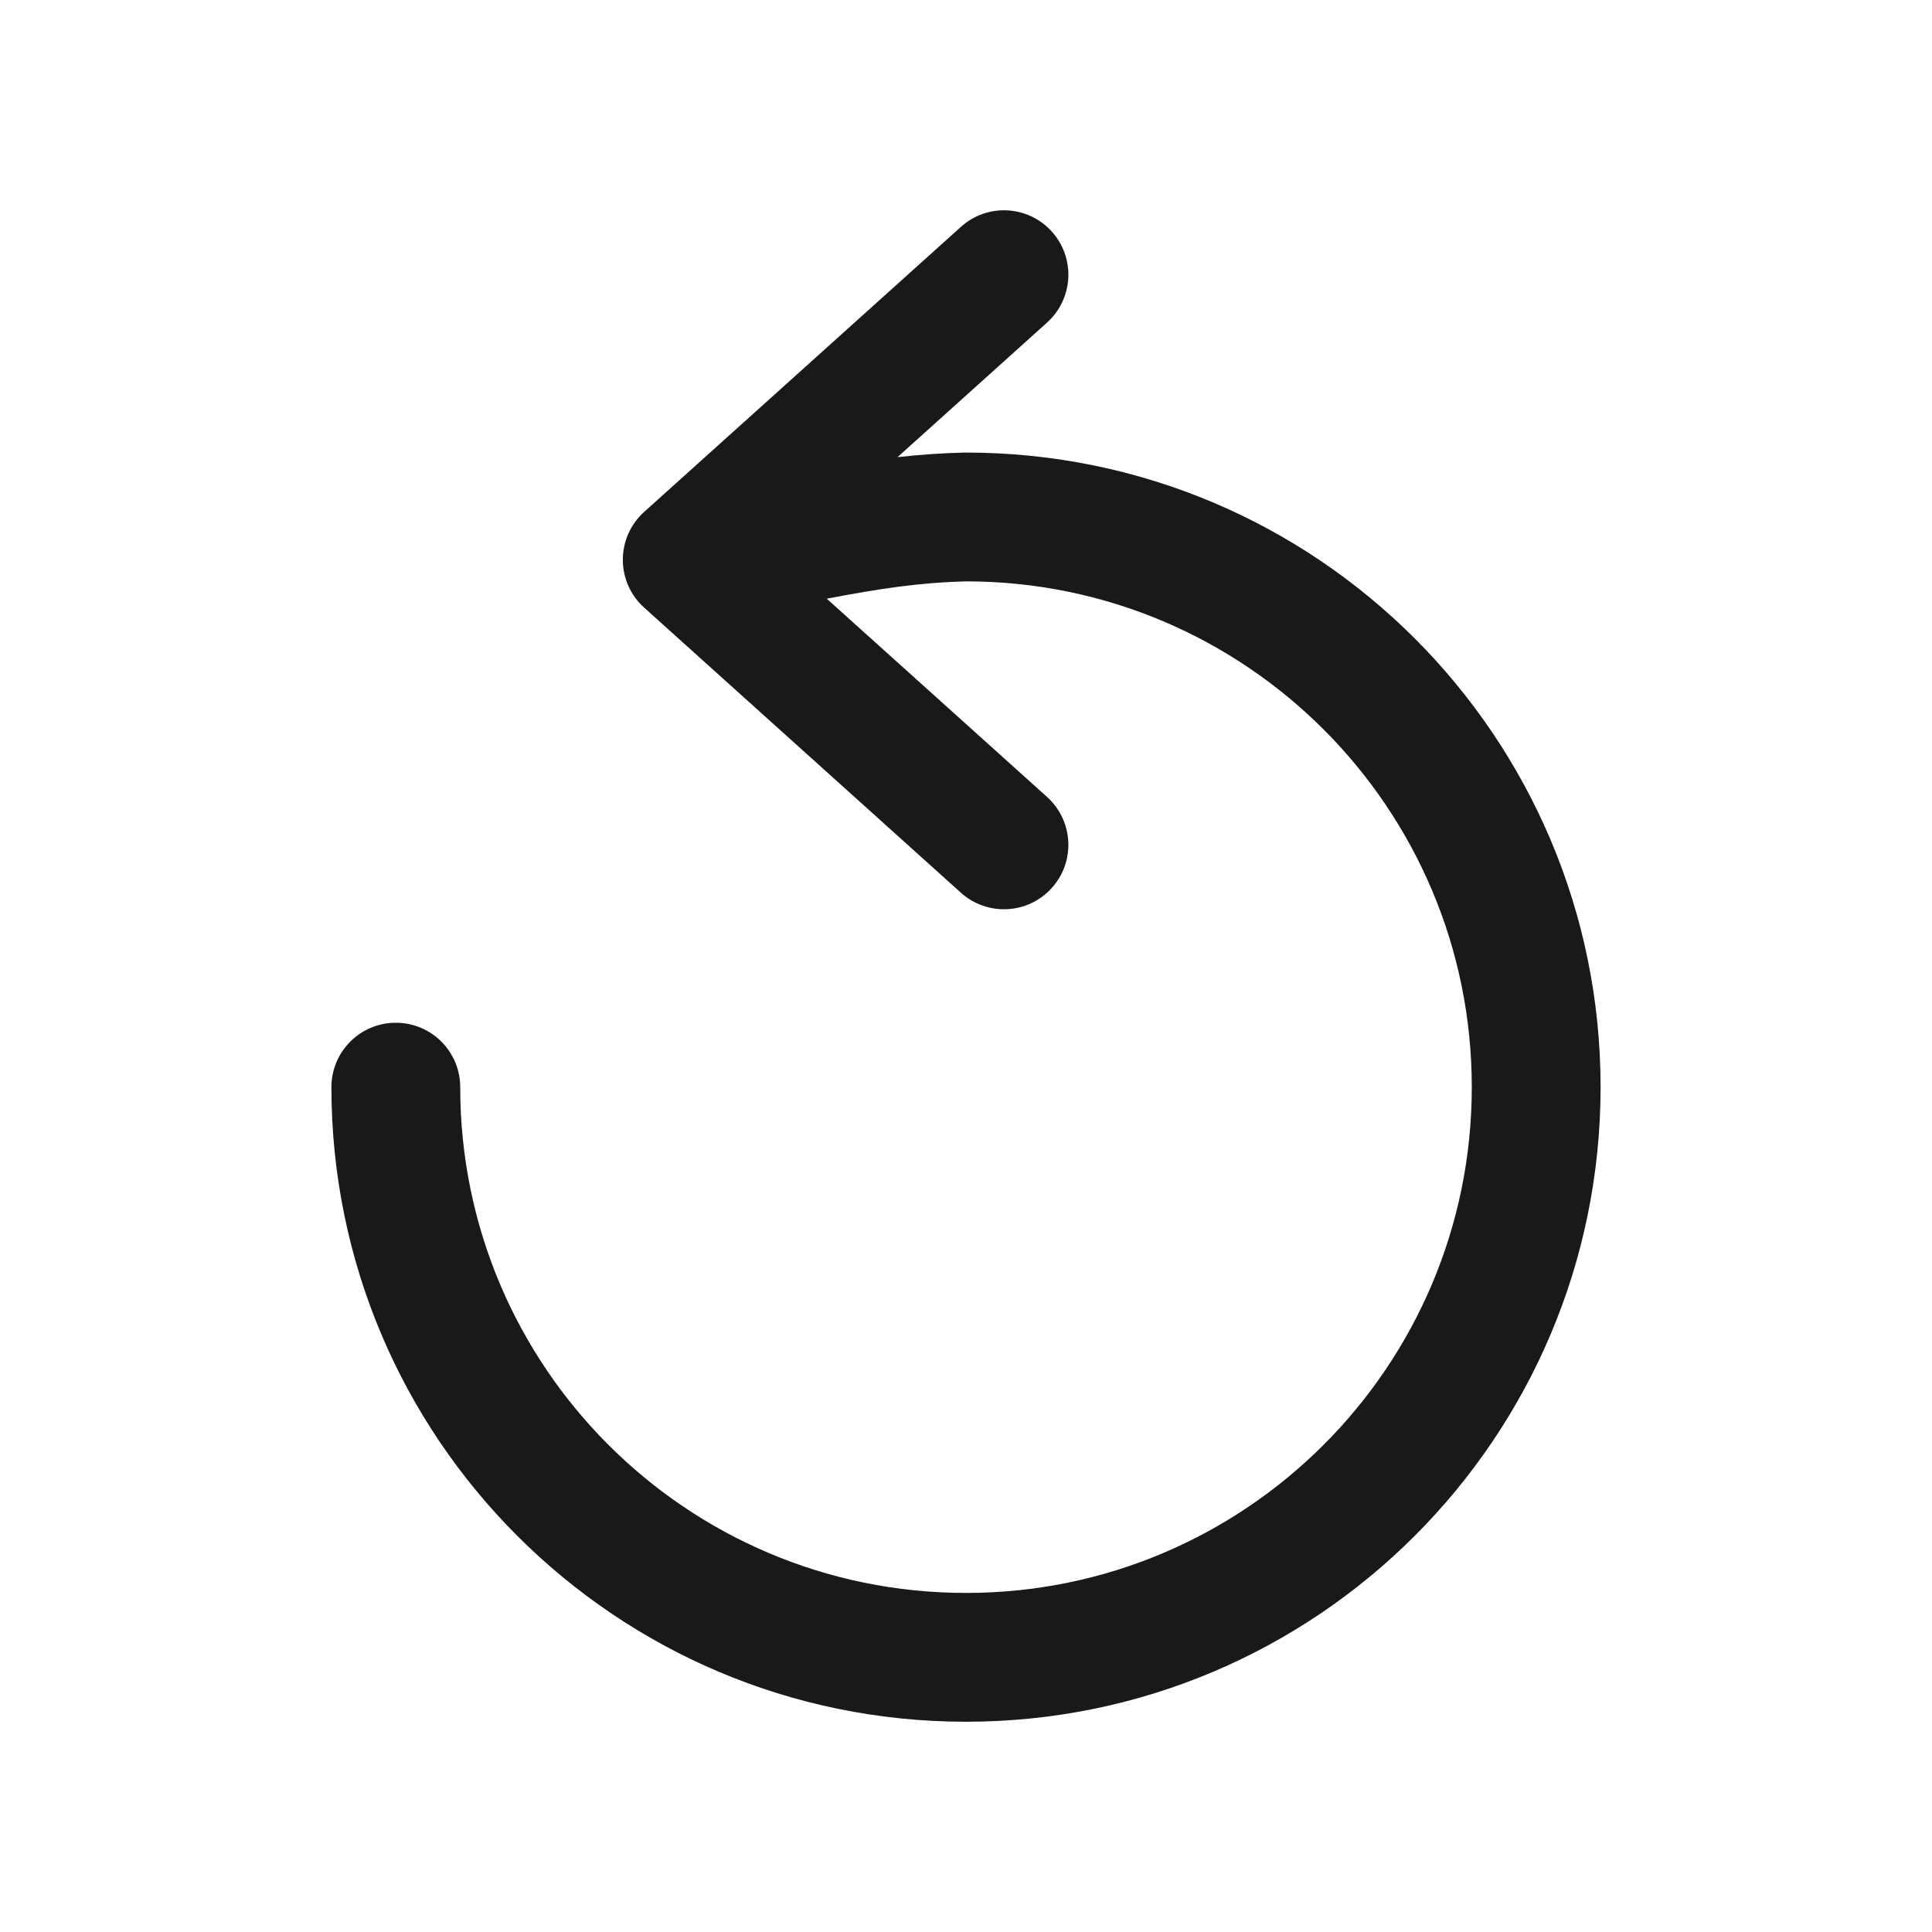
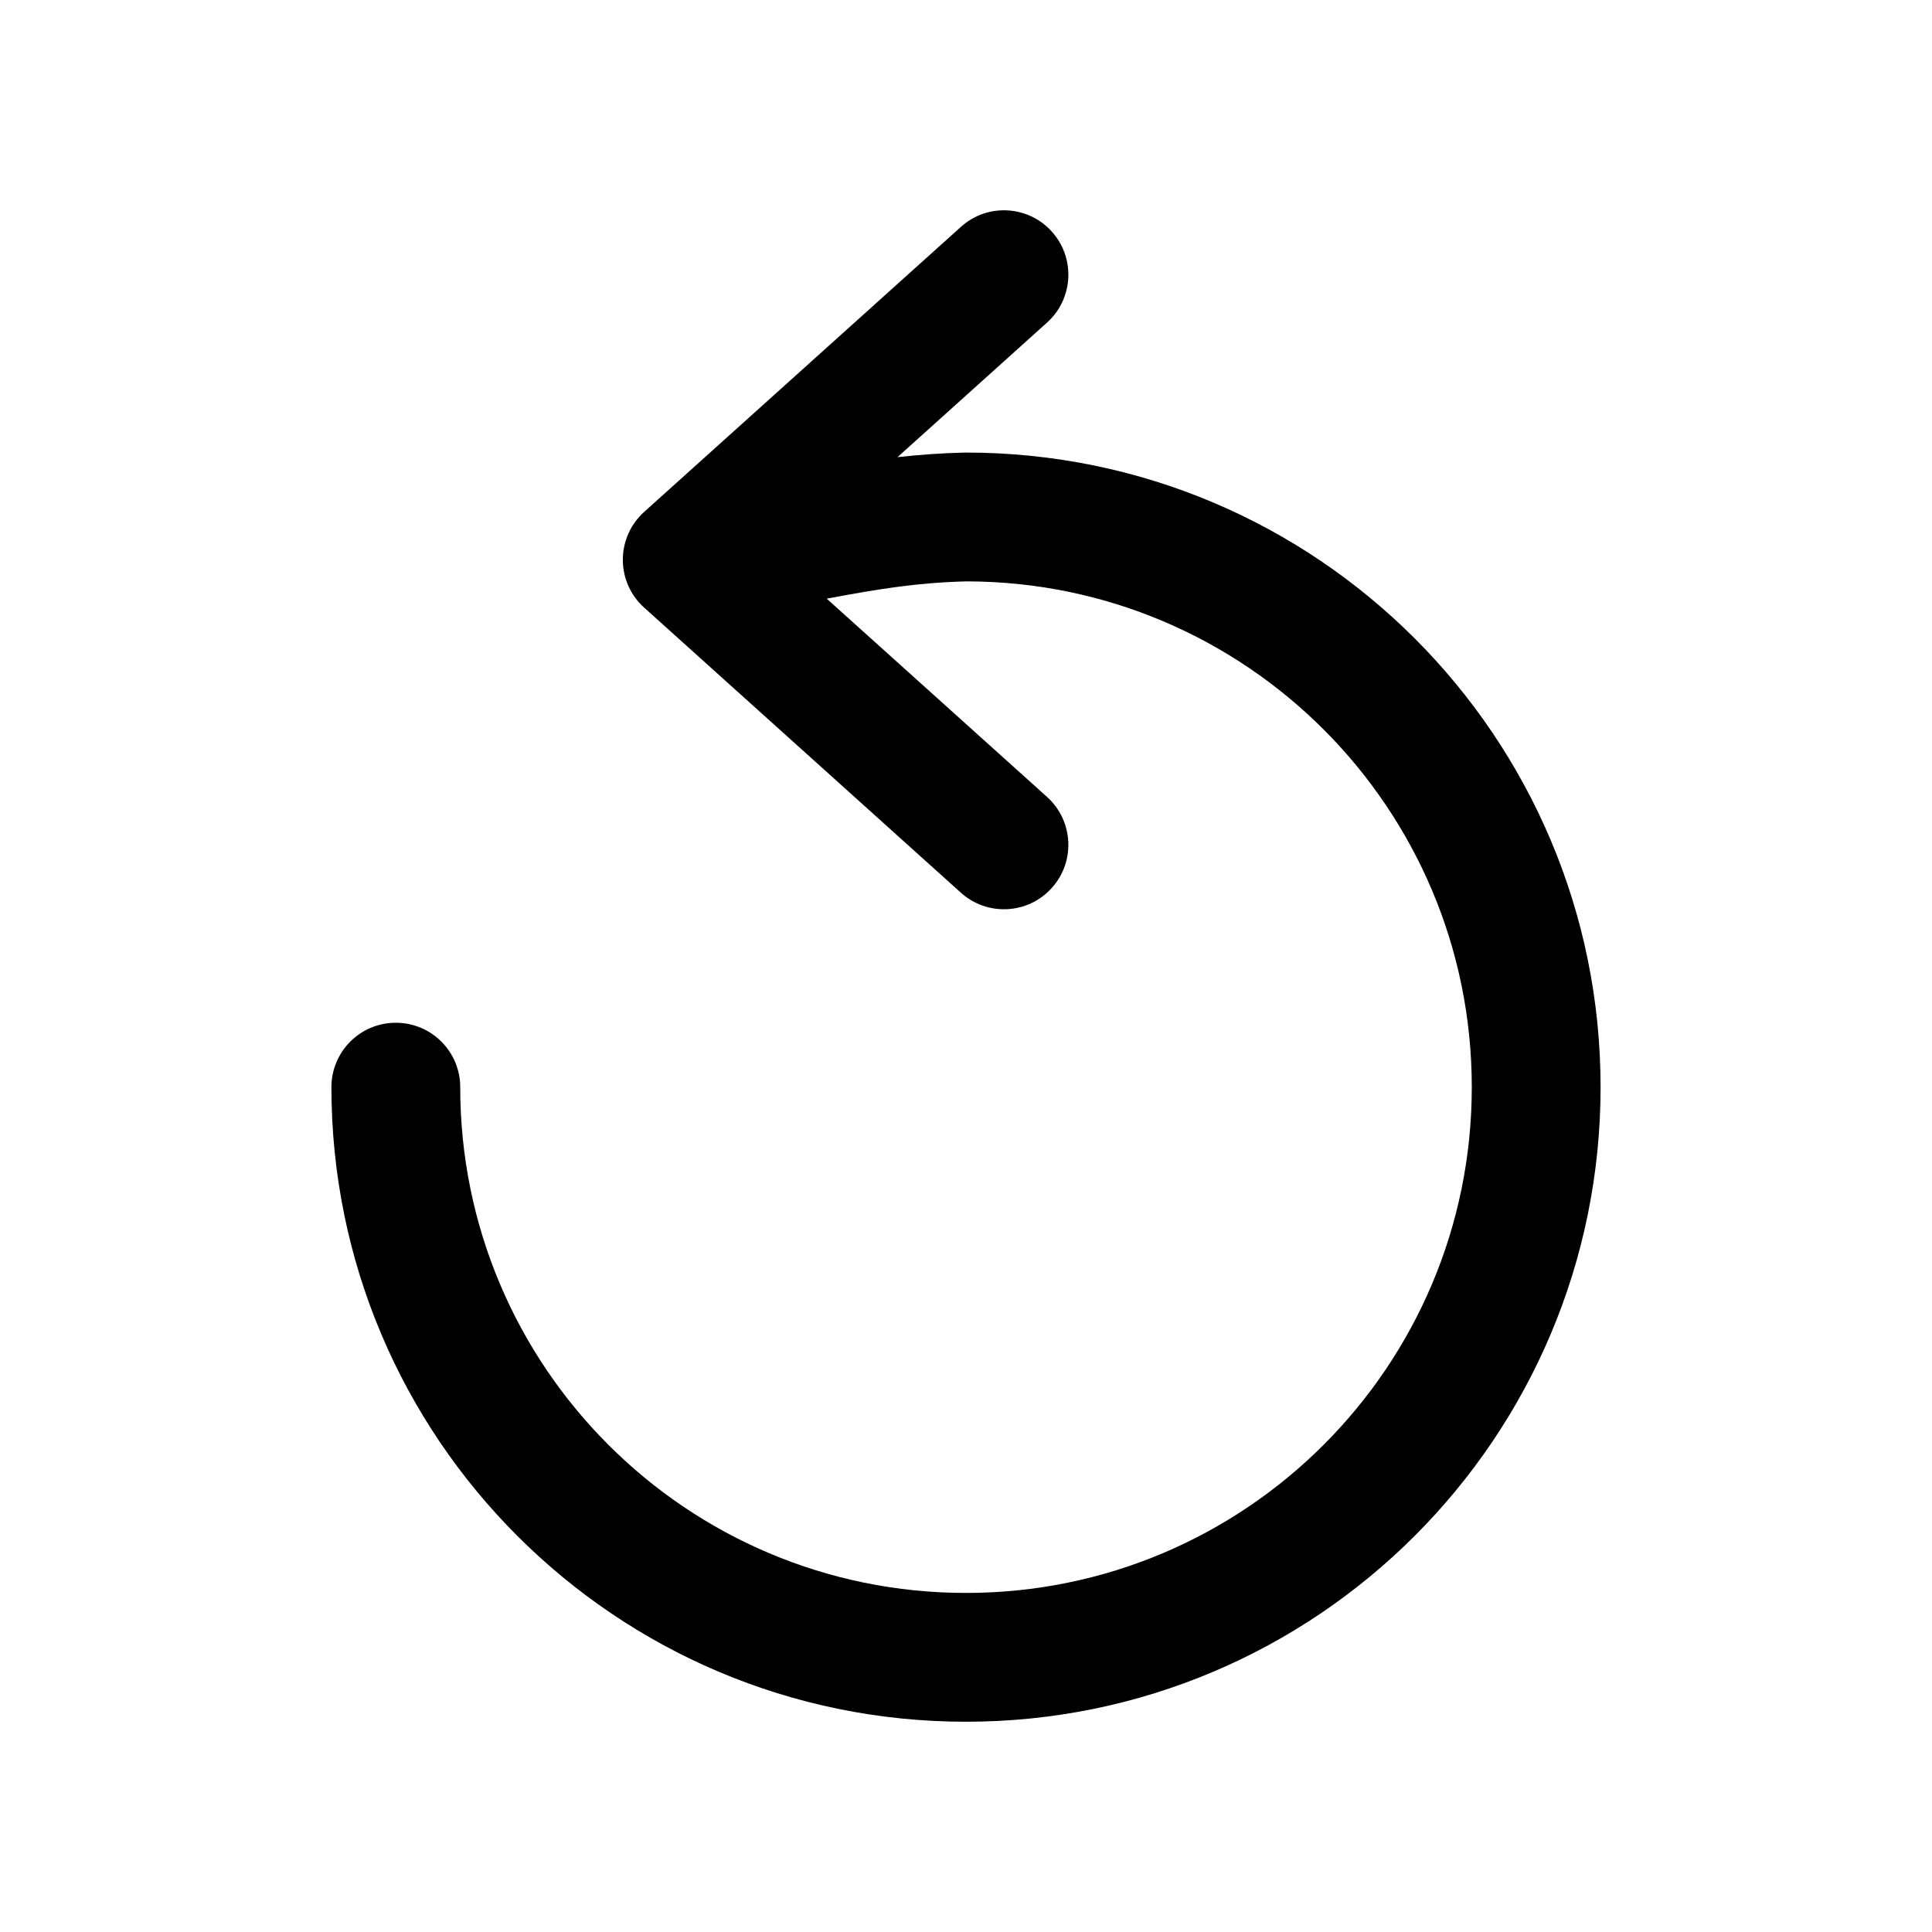
<svg xmlns="http://www.w3.org/2000/svg" width="24" height="24" viewBox="0 0 24 24" fill="none">
-   <path fill-rule="evenodd" clip-rule="evenodd" d="M8.002 6.359C7.833 6.511 7.737 6.727 7.737 6.954C7.737 7.18 7.833 7.397 8.002 7.548L11.937 11.09C12.265 11.385 12.771 11.359 13.066 11.03C13.362 10.702 13.335 10.196 13.007 9.9L10.27 7.437C10.931 7.312 11.411 7.237 12.009 7.222C15.475 7.227 18.283 10.038 18.283 13.505C18.283 16.975 15.47 19.788 12 19.788C8.53 19.788 5.717 16.975 5.717 13.505C5.717 13.063 5.359 12.705 4.917 12.705C4.475 12.705 4.117 13.063 4.117 13.505C4.117 17.858 7.646 21.388 12 21.388C16.354 21.388 19.883 17.858 19.883 13.505C19.883 9.151 16.354 5.622 12 5.622L11.981 5.622C11.691 5.629 11.418 5.649 11.149 5.679L13.007 4.007C13.335 3.711 13.362 3.205 13.066 2.877C12.771 2.549 12.265 2.522 11.937 2.818L8.002 6.359Z" fill="#1A1818" style="fill:#1A1818;fill:color(display-p3 0.102 0.094 0.094);fill-opacity:1;" />
+   <path fill-rule="evenodd" clip-rule="evenodd" d="M8.002 6.359C7.833 6.511 7.737 6.727 7.737 6.954C7.737 7.18 7.833 7.397 8.002 7.548L11.937 11.09C12.265 11.385 12.771 11.359 13.066 11.03C13.362 10.702 13.335 10.196 13.007 9.9L10.27 7.437C10.931 7.312 11.411 7.237 12.009 7.222C15.475 7.227 18.283 10.038 18.283 13.505C18.283 16.975 15.47 19.788 12 19.788C8.53 19.788 5.717 16.975 5.717 13.505C5.717 13.063 5.359 12.705 4.917 12.705C4.475 12.705 4.117 13.063 4.117 13.505C4.117 17.858 7.646 21.388 12 21.388C16.354 21.388 19.883 17.858 19.883 13.505C19.883 9.151 16.354 5.622 12 5.622L11.981 5.622C11.691 5.629 11.418 5.649 11.149 5.679L13.007 4.007C13.335 3.711 13.362 3.205 13.066 2.877C12.771 2.549 12.265 2.522 11.937 2.818L8.002 6.359Z" fill="currentColor" />
</svg>
